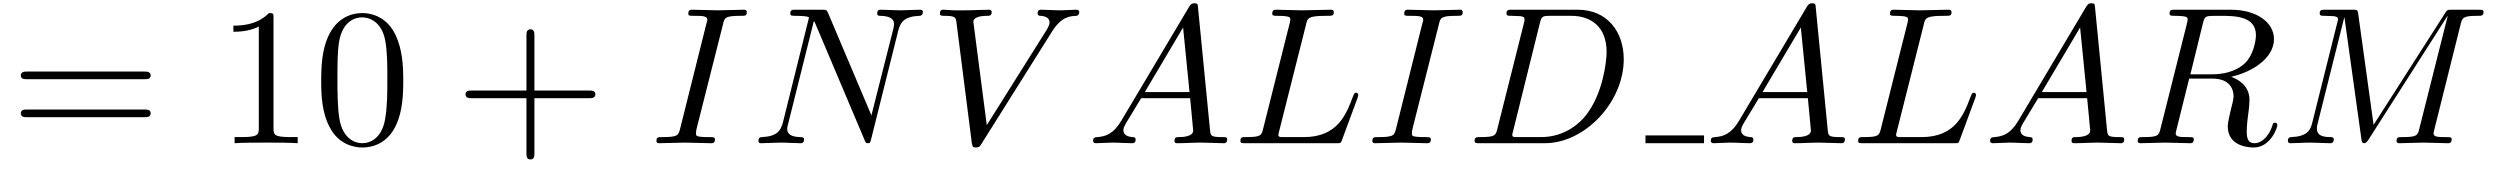
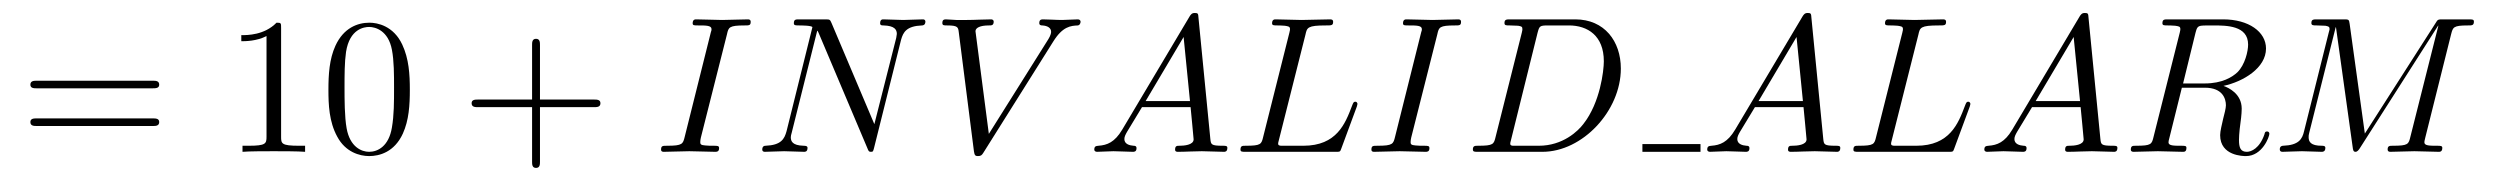
- <svg xmlns="http://www.w3.org/2000/svg" xmlns:xlink="http://www.w3.org/1999/xlink" viewBox="0 0 127.575 8.638" version="1.2">
+ <svg xmlns="http://www.w3.org/2000/svg" xmlns:xlink="http://www.w3.org/1999/xlink" viewBox="0 0 128.575 9.638" version="1.2">
  <defs>
    <g>
      <symbol overflow="visible" id="glyph0-0">
        <path style="stroke:none;" d="" />
      </symbol>
      <symbol overflow="visible" id="glyph0-1">
        <path style="stroke:none;" d="M 6.844 -3.266 C 7 -3.266 7.188 -3.266 7.188 -3.453 C 7.188 -3.656 7 -3.656 6.859 -3.656 L 0.891 -3.656 C 0.75 -3.656 0.562 -3.656 0.562 -3.453 C 0.562 -3.266 0.75 -3.266 0.891 -3.266 Z M 6.859 -1.328 C 7 -1.328 7.188 -1.328 7.188 -1.531 C 7.188 -1.719 7 -1.719 6.844 -1.719 L 0.891 -1.719 C 0.75 -1.719 0.562 -1.719 0.562 -1.531 C 0.562 -1.328 0.75 -1.328 0.891 -1.328 Z M 6.859 -1.328 " />
      </symbol>
      <symbol overflow="visible" id="glyph0-2">
        <path style="stroke:none;" d="M 2.938 -6.375 C 2.938 -6.625 2.938 -6.641 2.703 -6.641 C 2.078 -6 1.203 -6 0.891 -6 L 0.891 -5.688 C 1.094 -5.688 1.672 -5.688 2.188 -5.953 L 2.188 -0.781 C 2.188 -0.422 2.156 -0.312 1.266 -0.312 L 0.953 -0.312 L 0.953 0 C 1.297 -0.031 2.156 -0.031 2.562 -0.031 C 2.953 -0.031 3.828 -0.031 4.172 0 L 4.172 -0.312 L 3.859 -0.312 C 2.953 -0.312 2.938 -0.422 2.938 -0.781 Z M 2.938 -6.375 " />
      </symbol>
      <symbol overflow="visible" id="glyph0-3">
        <path style="stroke:none;" d="M 4.578 -3.188 C 4.578 -3.984 4.531 -4.781 4.188 -5.516 C 3.734 -6.484 2.906 -6.641 2.5 -6.641 C 1.891 -6.641 1.172 -6.375 0.75 -5.453 C 0.438 -4.766 0.391 -3.984 0.391 -3.188 C 0.391 -2.438 0.422 -1.547 0.844 -0.781 C 1.266 0.016 2 0.219 2.484 0.219 C 3.016 0.219 3.781 0.016 4.219 -0.938 C 4.531 -1.625 4.578 -2.406 4.578 -3.188 Z M 2.484 0 C 2.094 0 1.5 -0.25 1.328 -1.203 C 1.219 -1.797 1.219 -2.719 1.219 -3.312 C 1.219 -3.953 1.219 -4.609 1.297 -5.141 C 1.484 -6.328 2.234 -6.422 2.484 -6.422 C 2.812 -6.422 3.469 -6.234 3.656 -5.25 C 3.766 -4.688 3.766 -3.938 3.766 -3.312 C 3.766 -2.562 3.766 -1.891 3.656 -1.25 C 3.5 -0.297 2.938 0 2.484 0 Z M 2.484 0 " />
      </symbol>
      <symbol overflow="visible" id="glyph0-4">
        <path style="stroke:none;" d="M 4.078 -2.297 L 6.859 -2.297 C 7 -2.297 7.188 -2.297 7.188 -2.5 C 7.188 -2.688 7 -2.688 6.859 -2.688 L 4.078 -2.688 L 4.078 -5.484 C 4.078 -5.625 4.078 -5.812 3.875 -5.812 C 3.672 -5.812 3.672 -5.625 3.672 -5.484 L 3.672 -2.688 L 0.891 -2.688 C 0.75 -2.688 0.562 -2.688 0.562 -2.5 C 0.562 -2.297 0.75 -2.297 0.891 -2.297 L 3.672 -2.297 L 3.672 0.5 C 3.672 0.641 3.672 0.828 3.875 0.828 C 4.078 0.828 4.078 0.641 4.078 0.5 Z M 4.078 -2.297 " />
      </symbol>
      <symbol overflow="visible" id="glyph1-0">
        <path style="stroke:none;" d="" />
      </symbol>
      <symbol overflow="visible" id="glyph1-1">
        <path style="stroke:none;" d="M 3.734 -6.047 C 3.812 -6.406 3.844 -6.5 4.641 -6.5 C 4.875 -6.5 4.953 -6.5 4.953 -6.688 C 4.953 -6.812 4.844 -6.812 4.812 -6.812 C 4.516 -6.812 3.781 -6.781 3.484 -6.781 C 3.188 -6.781 2.469 -6.812 2.156 -6.812 C 2.094 -6.812 1.969 -6.812 1.969 -6.609 C 1.969 -6.5 2.047 -6.5 2.25 -6.5 C 2.656 -6.5 2.938 -6.5 2.938 -6.312 C 2.938 -6.266 2.938 -6.234 2.906 -6.156 L 1.562 -0.781 C 1.469 -0.406 1.453 -0.312 0.656 -0.312 C 0.422 -0.312 0.344 -0.312 0.344 -0.109 C 0.344 0 0.453 0 0.484 0 C 0.781 0 1.5 -0.031 1.797 -0.031 C 2.094 -0.031 2.828 0 3.125 0 C 3.203 0 3.328 0 3.328 -0.188 C 3.328 -0.312 3.25 -0.312 3.031 -0.312 C 2.844 -0.312 2.797 -0.312 2.609 -0.328 C 2.391 -0.344 2.359 -0.391 2.359 -0.5 C 2.359 -0.578 2.375 -0.656 2.391 -0.734 Z M 3.734 -6.047 " />
      </symbol>
      <symbol overflow="visible" id="glyph1-2">
        <path style="stroke:none;" d="M 7.531 -5.766 C 7.641 -6.156 7.812 -6.469 8.609 -6.5 C 8.656 -6.5 8.781 -6.516 8.781 -6.703 C 8.781 -6.703 8.781 -6.812 8.656 -6.812 C 8.328 -6.812 7.969 -6.781 7.641 -6.781 C 7.312 -6.781 6.953 -6.812 6.625 -6.812 C 6.562 -6.812 6.453 -6.812 6.453 -6.609 C 6.453 -6.5 6.547 -6.5 6.625 -6.5 C 7.203 -6.484 7.312 -6.281 7.312 -6.062 C 7.312 -6.031 7.281 -5.875 7.281 -5.859 L 6.156 -1.422 L 3.953 -6.625 C 3.875 -6.797 3.875 -6.812 3.641 -6.812 L 2.297 -6.812 C 2.109 -6.812 2.016 -6.812 2.016 -6.609 C 2.016 -6.5 2.109 -6.5 2.297 -6.5 C 2.344 -6.5 2.969 -6.5 2.969 -6.406 L 1.641 -1.062 C 1.531 -0.656 1.359 -0.344 0.562 -0.312 C 0.5 -0.312 0.391 -0.297 0.391 -0.109 C 0.391 -0.047 0.438 0 0.516 0 C 0.844 0 1.188 -0.031 1.516 -0.031 C 1.859 -0.031 2.219 0 2.547 0 C 2.594 0 2.719 0 2.719 -0.203 C 2.719 -0.297 2.625 -0.312 2.516 -0.312 C 1.938 -0.328 1.859 -0.547 1.859 -0.75 C 1.859 -0.812 1.875 -0.875 1.906 -0.984 L 3.219 -6.234 C 3.266 -6.188 3.266 -6.156 3.312 -6.062 L 5.797 -0.188 C 5.859 -0.016 5.891 0 5.984 0 C 6.094 0 6.094 -0.031 6.141 -0.203 Z M 7.531 -5.766 " />
      </symbol>
      <symbol overflow="visible" id="glyph1-3">
        <path style="stroke:none;" d="M 6.266 -5.672 C 6.75 -6.453 7.172 -6.484 7.531 -6.5 C 7.656 -6.516 7.672 -6.672 7.672 -6.688 C 7.672 -6.766 7.609 -6.812 7.531 -6.812 C 7.281 -6.812 6.984 -6.781 6.719 -6.781 C 6.391 -6.781 6.047 -6.812 5.734 -6.812 C 5.672 -6.812 5.547 -6.812 5.547 -6.625 C 5.547 -6.516 5.625 -6.5 5.703 -6.5 C 5.969 -6.484 6.156 -6.375 6.156 -6.172 C 6.156 -6.016 6.016 -5.797 6.016 -5.797 L 2.953 -0.922 L 2.266 -6.203 C 2.266 -6.375 2.5 -6.5 2.953 -6.5 C 3.094 -6.5 3.203 -6.5 3.203 -6.703 C 3.203 -6.781 3.125 -6.812 3.078 -6.812 C 2.672 -6.812 2.25 -6.781 1.828 -6.781 C 1.656 -6.781 1.469 -6.781 1.281 -6.781 C 1.109 -6.781 0.922 -6.812 0.75 -6.812 C 0.672 -6.812 0.562 -6.812 0.562 -6.625 C 0.562 -6.5 0.641 -6.5 0.812 -6.5 C 1.359 -6.5 1.375 -6.406 1.406 -6.156 L 2.188 -0.016 C 2.219 0.188 2.266 0.219 2.391 0.219 C 2.547 0.219 2.594 0.172 2.672 0.047 Z M 6.266 -5.672 " />
      </symbol>
      <symbol overflow="visible" id="glyph1-4">
        <path style="stroke:none;" d="M 1.781 -1.141 C 1.391 -0.484 1 -0.344 0.562 -0.312 C 0.438 -0.297 0.344 -0.297 0.344 -0.109 C 0.344 -0.047 0.406 0 0.484 0 C 0.75 0 1.062 -0.031 1.328 -0.031 C 1.672 -0.031 2.016 0 2.328 0 C 2.391 0 2.516 0 2.516 -0.188 C 2.516 -0.297 2.438 -0.312 2.359 -0.312 C 2.141 -0.328 1.891 -0.406 1.891 -0.656 C 1.891 -0.781 1.953 -0.891 2.031 -1.031 L 2.797 -2.297 L 5.297 -2.297 C 5.312 -2.094 5.453 -0.734 5.453 -0.641 C 5.453 -0.344 4.938 -0.312 4.734 -0.312 C 4.594 -0.312 4.5 -0.312 4.5 -0.109 C 4.5 0 4.609 0 4.641 0 C 5.047 0 5.469 -0.031 5.875 -0.031 C 6.125 -0.031 6.766 0 7.016 0 C 7.062 0 7.188 0 7.188 -0.203 C 7.188 -0.312 7.094 -0.312 6.953 -0.312 C 6.344 -0.312 6.344 -0.375 6.312 -0.672 L 5.703 -6.891 C 5.688 -7.094 5.688 -7.141 5.516 -7.141 C 5.359 -7.141 5.312 -7.062 5.25 -6.969 Z M 2.984 -2.609 L 4.938 -5.906 L 5.266 -2.609 Z M 2.984 -2.609 " />
      </symbol>
      <symbol overflow="visible" id="glyph1-5">
        <path style="stroke:none;" d="M 3.734 -6.031 C 3.812 -6.391 3.844 -6.5 4.781 -6.5 C 5.078 -6.5 5.156 -6.5 5.156 -6.688 C 5.156 -6.812 5.047 -6.812 5 -6.812 C 4.672 -6.812 3.859 -6.781 3.531 -6.781 C 3.234 -6.781 2.5 -6.812 2.203 -6.812 C 2.141 -6.812 2.016 -6.812 2.016 -6.609 C 2.016 -6.5 2.109 -6.5 2.297 -6.5 C 2.312 -6.5 2.5 -6.5 2.672 -6.484 C 2.844 -6.453 2.938 -6.453 2.938 -6.312 C 2.938 -6.281 2.938 -6.25 2.906 -6.125 L 1.562 -0.781 C 1.469 -0.391 1.453 -0.312 0.656 -0.312 C 0.484 -0.312 0.391 -0.312 0.391 -0.109 C 0.391 0 0.484 0 0.656 0 L 5.281 0 C 5.516 0 5.516 0 5.578 -0.172 L 6.375 -2.328 C 6.406 -2.438 6.406 -2.453 6.406 -2.469 C 6.406 -2.5 6.375 -2.578 6.297 -2.578 C 6.203 -2.578 6.188 -2.516 6.125 -2.359 C 5.781 -1.453 5.344 -0.312 3.625 -0.312 L 2.688 -0.312 C 2.547 -0.312 2.516 -0.312 2.469 -0.312 C 2.359 -0.328 2.328 -0.344 2.328 -0.422 C 2.328 -0.453 2.328 -0.469 2.375 -0.641 Z M 3.734 -6.031 " />
      </symbol>
      <symbol overflow="visible" id="glyph1-6">
        <path style="stroke:none;" d="M 1.578 -0.781 C 1.484 -0.391 1.469 -0.312 0.672 -0.312 C 0.516 -0.312 0.406 -0.312 0.406 -0.125 C 0.406 0 0.484 0 0.672 0 L 3.984 0 C 6.047 0 8.016 -2.109 8.016 -4.281 C 8.016 -5.688 7.172 -6.812 5.672 -6.812 L 2.328 -6.812 C 2.141 -6.812 2.031 -6.812 2.031 -6.625 C 2.031 -6.5 2.109 -6.5 2.312 -6.5 C 2.438 -6.5 2.625 -6.484 2.734 -6.484 C 2.906 -6.453 2.953 -6.438 2.953 -6.312 C 2.953 -6.281 2.953 -6.25 2.922 -6.125 Z M 3.734 -6.125 C 3.828 -6.469 3.844 -6.5 4.281 -6.5 L 5.344 -6.5 C 6.312 -6.5 7.141 -5.969 7.141 -4.656 C 7.141 -4.172 6.953 -2.531 6.094 -1.438 C 5.812 -1.062 5.031 -0.312 3.797 -0.312 L 2.672 -0.312 C 2.531 -0.312 2.516 -0.312 2.453 -0.312 C 2.359 -0.328 2.328 -0.344 2.328 -0.422 C 2.328 -0.453 2.328 -0.469 2.375 -0.641 Z M 3.734 -6.125 " />
      </symbol>
      <symbol overflow="visible" id="glyph1-7">
        <path style="stroke:none;" d="M 3.734 -6.125 C 3.797 -6.359 3.828 -6.453 4.016 -6.484 C 4.109 -6.5 4.422 -6.5 4.625 -6.5 C 5.328 -6.5 6.438 -6.5 6.438 -5.516 C 6.438 -5.172 6.281 -4.484 5.891 -4.094 C 5.625 -3.844 5.109 -3.516 4.203 -3.516 L 3.094 -3.516 Z M 5.172 -3.391 C 6.188 -3.609 7.359 -4.312 7.359 -5.312 C 7.359 -6.172 6.469 -6.812 5.156 -6.812 L 2.328 -6.812 C 2.125 -6.812 2.031 -6.812 2.031 -6.609 C 2.031 -6.5 2.125 -6.5 2.312 -6.5 C 2.328 -6.5 2.516 -6.5 2.688 -6.484 C 2.875 -6.453 2.953 -6.453 2.953 -6.312 C 2.953 -6.281 2.953 -6.25 2.922 -6.125 L 1.578 -0.781 C 1.484 -0.391 1.469 -0.312 0.672 -0.312 C 0.5 -0.312 0.406 -0.312 0.406 -0.109 C 0.406 0 0.531 0 0.547 0 C 0.828 0 1.531 -0.031 1.797 -0.031 C 2.078 -0.031 2.797 0 3.078 0 C 3.156 0 3.266 0 3.266 -0.203 C 3.266 -0.312 3.188 -0.312 2.984 -0.312 C 2.625 -0.312 2.344 -0.312 2.344 -0.484 C 2.344 -0.547 2.359 -0.594 2.375 -0.656 L 3.031 -3.297 L 4.219 -3.297 C 5.125 -3.297 5.297 -2.734 5.297 -2.391 C 5.297 -2.25 5.219 -1.938 5.156 -1.703 C 5.094 -1.422 5 -1.062 5 -0.859 C 5 0.219 6.203 0.219 6.328 0.219 C 7.172 0.219 7.531 -0.781 7.531 -0.922 C 7.531 -1.047 7.422 -1.047 7.406 -1.047 C 7.312 -1.047 7.297 -0.984 7.281 -0.906 C 7.031 -0.172 6.594 0 6.375 0 C 6.047 0 5.969 -0.219 5.969 -0.609 C 5.969 -0.922 6.031 -1.422 6.078 -1.75 C 6.094 -1.891 6.109 -2.078 6.109 -2.219 C 6.109 -2.984 5.438 -3.297 5.172 -3.391 Z M 5.172 -3.391 " />
      </symbol>
      <symbol overflow="visible" id="glyph1-8">
        <path style="stroke:none;" d="M 9.234 -6.047 C 9.328 -6.406 9.344 -6.5 10.094 -6.5 C 10.312 -6.5 10.406 -6.5 10.406 -6.703 C 10.406 -6.812 10.312 -6.812 10.141 -6.812 L 8.828 -6.812 C 8.562 -6.812 8.547 -6.812 8.438 -6.625 L 4.797 -0.938 L 4.016 -6.578 C 3.984 -6.812 3.969 -6.812 3.703 -6.812 L 2.344 -6.812 C 2.156 -6.812 2.047 -6.812 2.047 -6.625 C 2.047 -6.5 2.141 -6.5 2.328 -6.5 C 2.469 -6.5 2.641 -6.484 2.766 -6.484 C 2.922 -6.453 2.984 -6.438 2.984 -6.312 C 2.984 -6.281 2.969 -6.25 2.938 -6.125 L 1.672 -1.062 C 1.578 -0.656 1.406 -0.344 0.594 -0.312 C 0.547 -0.312 0.422 -0.297 0.422 -0.125 C 0.422 -0.031 0.484 0 0.562 0 C 0.875 0 1.219 -0.031 1.562 -0.031 C 1.891 -0.031 2.25 0 2.578 0 C 2.625 0 2.766 0 2.766 -0.203 C 2.766 -0.312 2.656 -0.312 2.578 -0.312 C 2.016 -0.312 1.906 -0.516 1.906 -0.75 C 1.906 -0.812 1.906 -0.875 1.938 -0.984 L 3.297 -6.406 L 3.312 -6.406 L 4.172 -0.234 C 4.188 -0.109 4.203 0 4.312 0 C 4.422 0 4.484 -0.109 4.531 -0.172 L 8.562 -6.484 L 8.578 -6.484 L 7.141 -0.781 C 7.047 -0.391 7.031 -0.312 6.234 -0.312 C 6.078 -0.312 5.969 -0.312 5.969 -0.125 C 5.969 0 6.078 0 6.109 0 C 6.391 0 7.062 -0.031 7.344 -0.031 C 7.75 -0.031 8.188 0 8.594 0 C 8.656 0 8.781 0 8.781 -0.203 C 8.781 -0.312 8.688 -0.312 8.5 -0.312 C 8.141 -0.312 7.859 -0.312 7.859 -0.484 C 7.859 -0.531 7.859 -0.547 7.906 -0.734 Z M 9.234 -6.047 " />
      </symbol>
    </g>
-     <clipPath id="clip1">
-       <path d="M 23 1 L 31 1 L 31 8.637 L 23 8.637 Z M 23 1 " />
-     </clipPath>
  </defs>
  <g id="surface1">
    <g style="fill:rgb(0%,0%,0%);fill-opacity:1;">
-       <use xlink:href="#glyph0-1" x="0.5" y="7.308" />
+       <use xlink:href="#glyph0-1" x="1" y="7.808" />
    </g>
    <g style="fill:rgb(0%,0%,0%);fill-opacity:1;">
-       <use xlink:href="#glyph0-2" x="11.019" y="7.308" />
-       <use xlink:href="#glyph0-3" x="16" y="7.308" />
-     </g>
-     <g clip-path="url(#clip1)" clip-rule="nonzero">
-       <g style="fill:rgb(0%,0%,0%);fill-opacity:1;">
-         <use xlink:href="#glyph0-4" x="23.193" y="7.308" />
-       </g>
+       <use xlink:href="#glyph0-2" x="11.519" y="7.808" />
+       <use xlink:href="#glyph0-3" x="16.5" y="7.808" />
    </g>
    <g style="fill:rgb(0%,0%,0%);fill-opacity:1;">
-       <use xlink:href="#glyph1-1" x="33.155" y="7.308" />
+       <use xlink:href="#glyph0-4" x="23.693" y="7.808" />
    </g>
    <g style="fill:rgb(0%,0%,0%);fill-opacity:1;">
-       <use xlink:href="#glyph1-2" x="38.312" y="7.308" />
+       <use xlink:href="#glyph1-1" x="33.655" y="7.808" />
    </g>
    <g style="fill:rgb(0%,0%,0%);fill-opacity:1;">
-       <use xlink:href="#glyph1-3" x="47.403" y="7.308" />
+       <use xlink:href="#glyph1-2" x="38.812" y="7.808" />
    </g>
    <g style="fill:rgb(0%,0%,0%);fill-opacity:1;">
-       <use xlink:href="#glyph1-4" x="55.435" y="7.308" />
-       <use xlink:href="#glyph1-5" x="62.907" y="7.308" />
-       <use xlink:href="#glyph1-1" x="69.688" y="7.308" />
+       <use xlink:href="#glyph1-3" x="47.903" y="7.808" />
    </g>
    <g style="fill:rgb(0%,0%,0%);fill-opacity:1;">
-       <use xlink:href="#glyph1-6" x="74.844" y="7.308" />
-     </g>
-     <path style="fill:none;stroke-width:0.398;stroke-linecap:butt;stroke-linejoin:miter;stroke:rgb(0%,0%,0%);stroke-opacity:1;stroke-miterlimit:10;" d="M -0 -0 L 2.988 -0 " transform="matrix(1,0,0,-1,83.969,7.109)" />
-     <g style="fill:rgb(0%,0%,0%);fill-opacity:1;">
-       <use xlink:href="#glyph1-4" x="86.958" y="7.308" />
-       <use xlink:href="#glyph1-5" x="94.43" y="7.308" />
-       <use xlink:href="#glyph1-4" x="101.21" y="7.308" />
-       <use xlink:href="#glyph1-7" x="108.682" y="7.308" />
+       <use xlink:href="#glyph1-4" x="55.935" y="7.808" />
+       <use xlink:href="#glyph1-5" x="63.407" y="7.808" />
+       <use xlink:href="#glyph1-1" x="70.188" y="7.808" />
    </g>
    <g style="fill:rgb(0%,0%,0%);fill-opacity:1;">
-       <use xlink:href="#glyph1-8" x="116.327" y="7.308" />
+       <use xlink:href="#glyph1-6" x="75.344" y="7.808" />
+     </g>
+     <path style="fill:none;stroke-width:0.398;stroke-linecap:butt;stroke-linejoin:miter;stroke:rgb(0%,0%,0%);stroke-opacity:1;stroke-miterlimit:10;" d="M -0 -0 L 2.988 -0 " transform="matrix(1,0,0,-1,84.469,7.609)" />
+     <g style="fill:rgb(0%,0%,0%);fill-opacity:1;">
+       <use xlink:href="#glyph1-4" x="87.458" y="7.808" />
+       <use xlink:href="#glyph1-5" x="94.93" y="7.808" />
+       <use xlink:href="#glyph1-4" x="101.71" y="7.808" />
+       <use xlink:href="#glyph1-7" x="109.182" y="7.808" />
+     </g>
+     <g style="fill:rgb(0%,0%,0%);fill-opacity:1;">
+       <use xlink:href="#glyph1-8" x="116.827" y="7.808" />
    </g>
  </g>
</svg>
